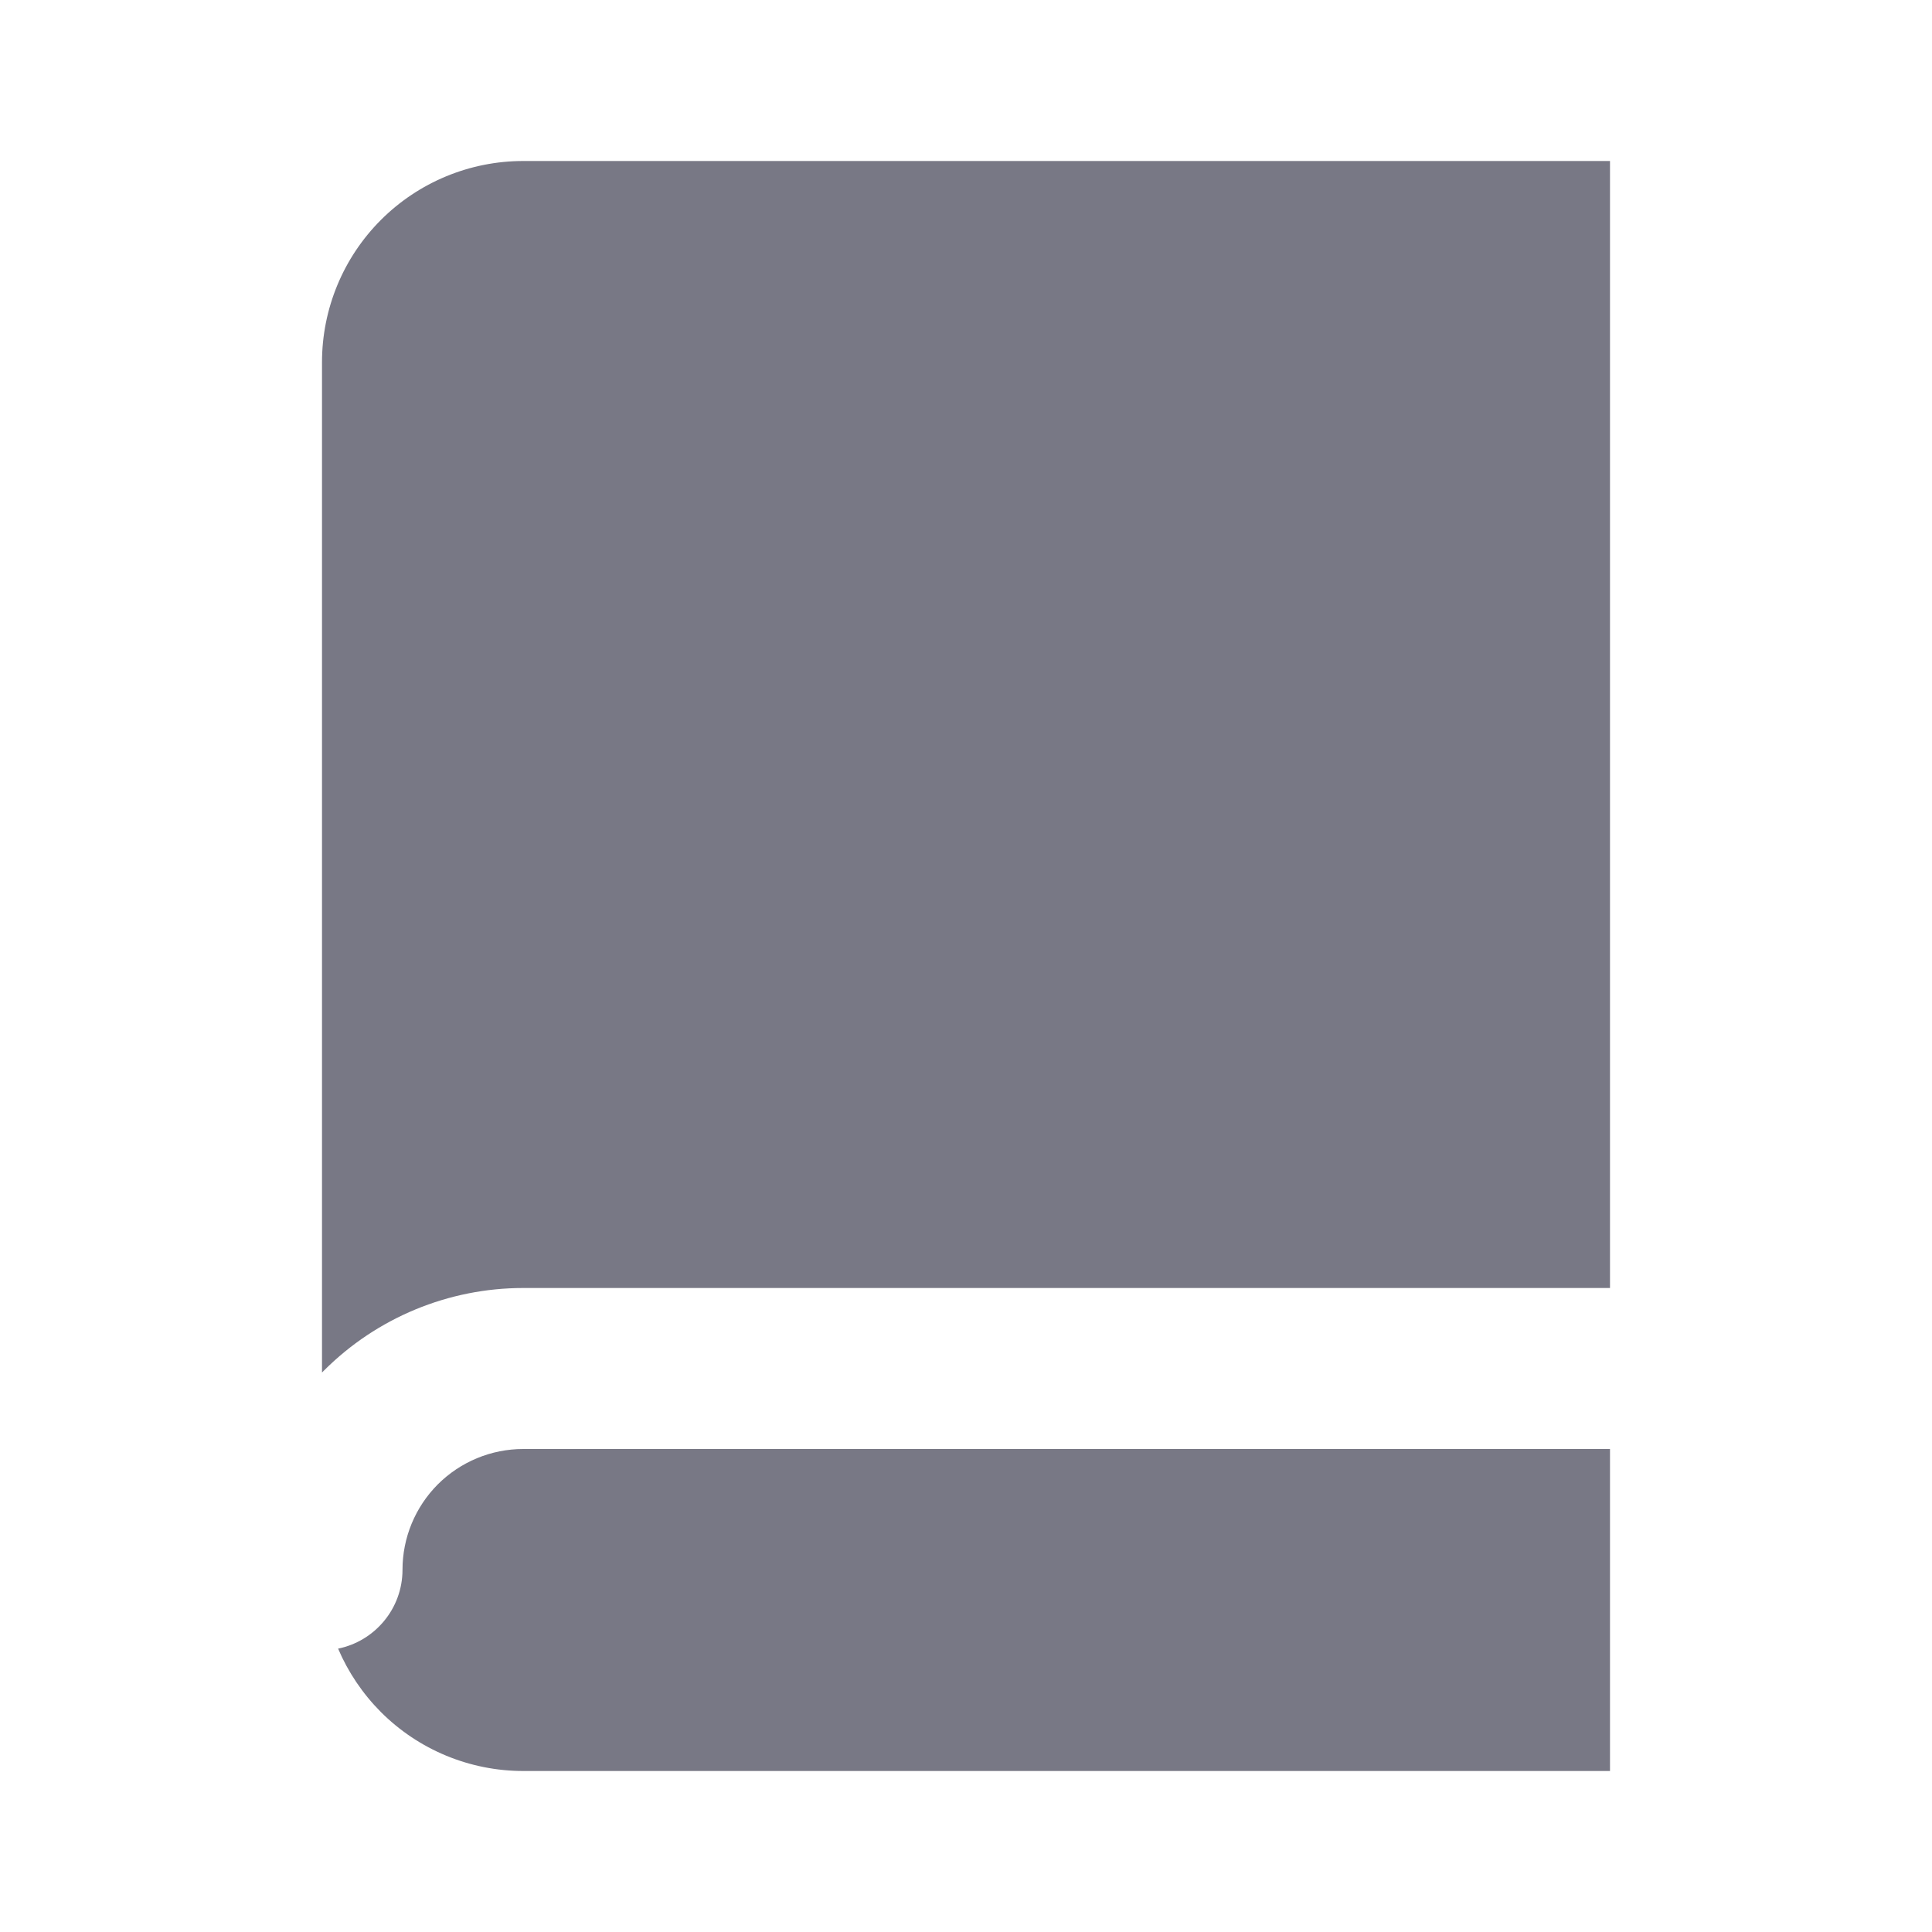
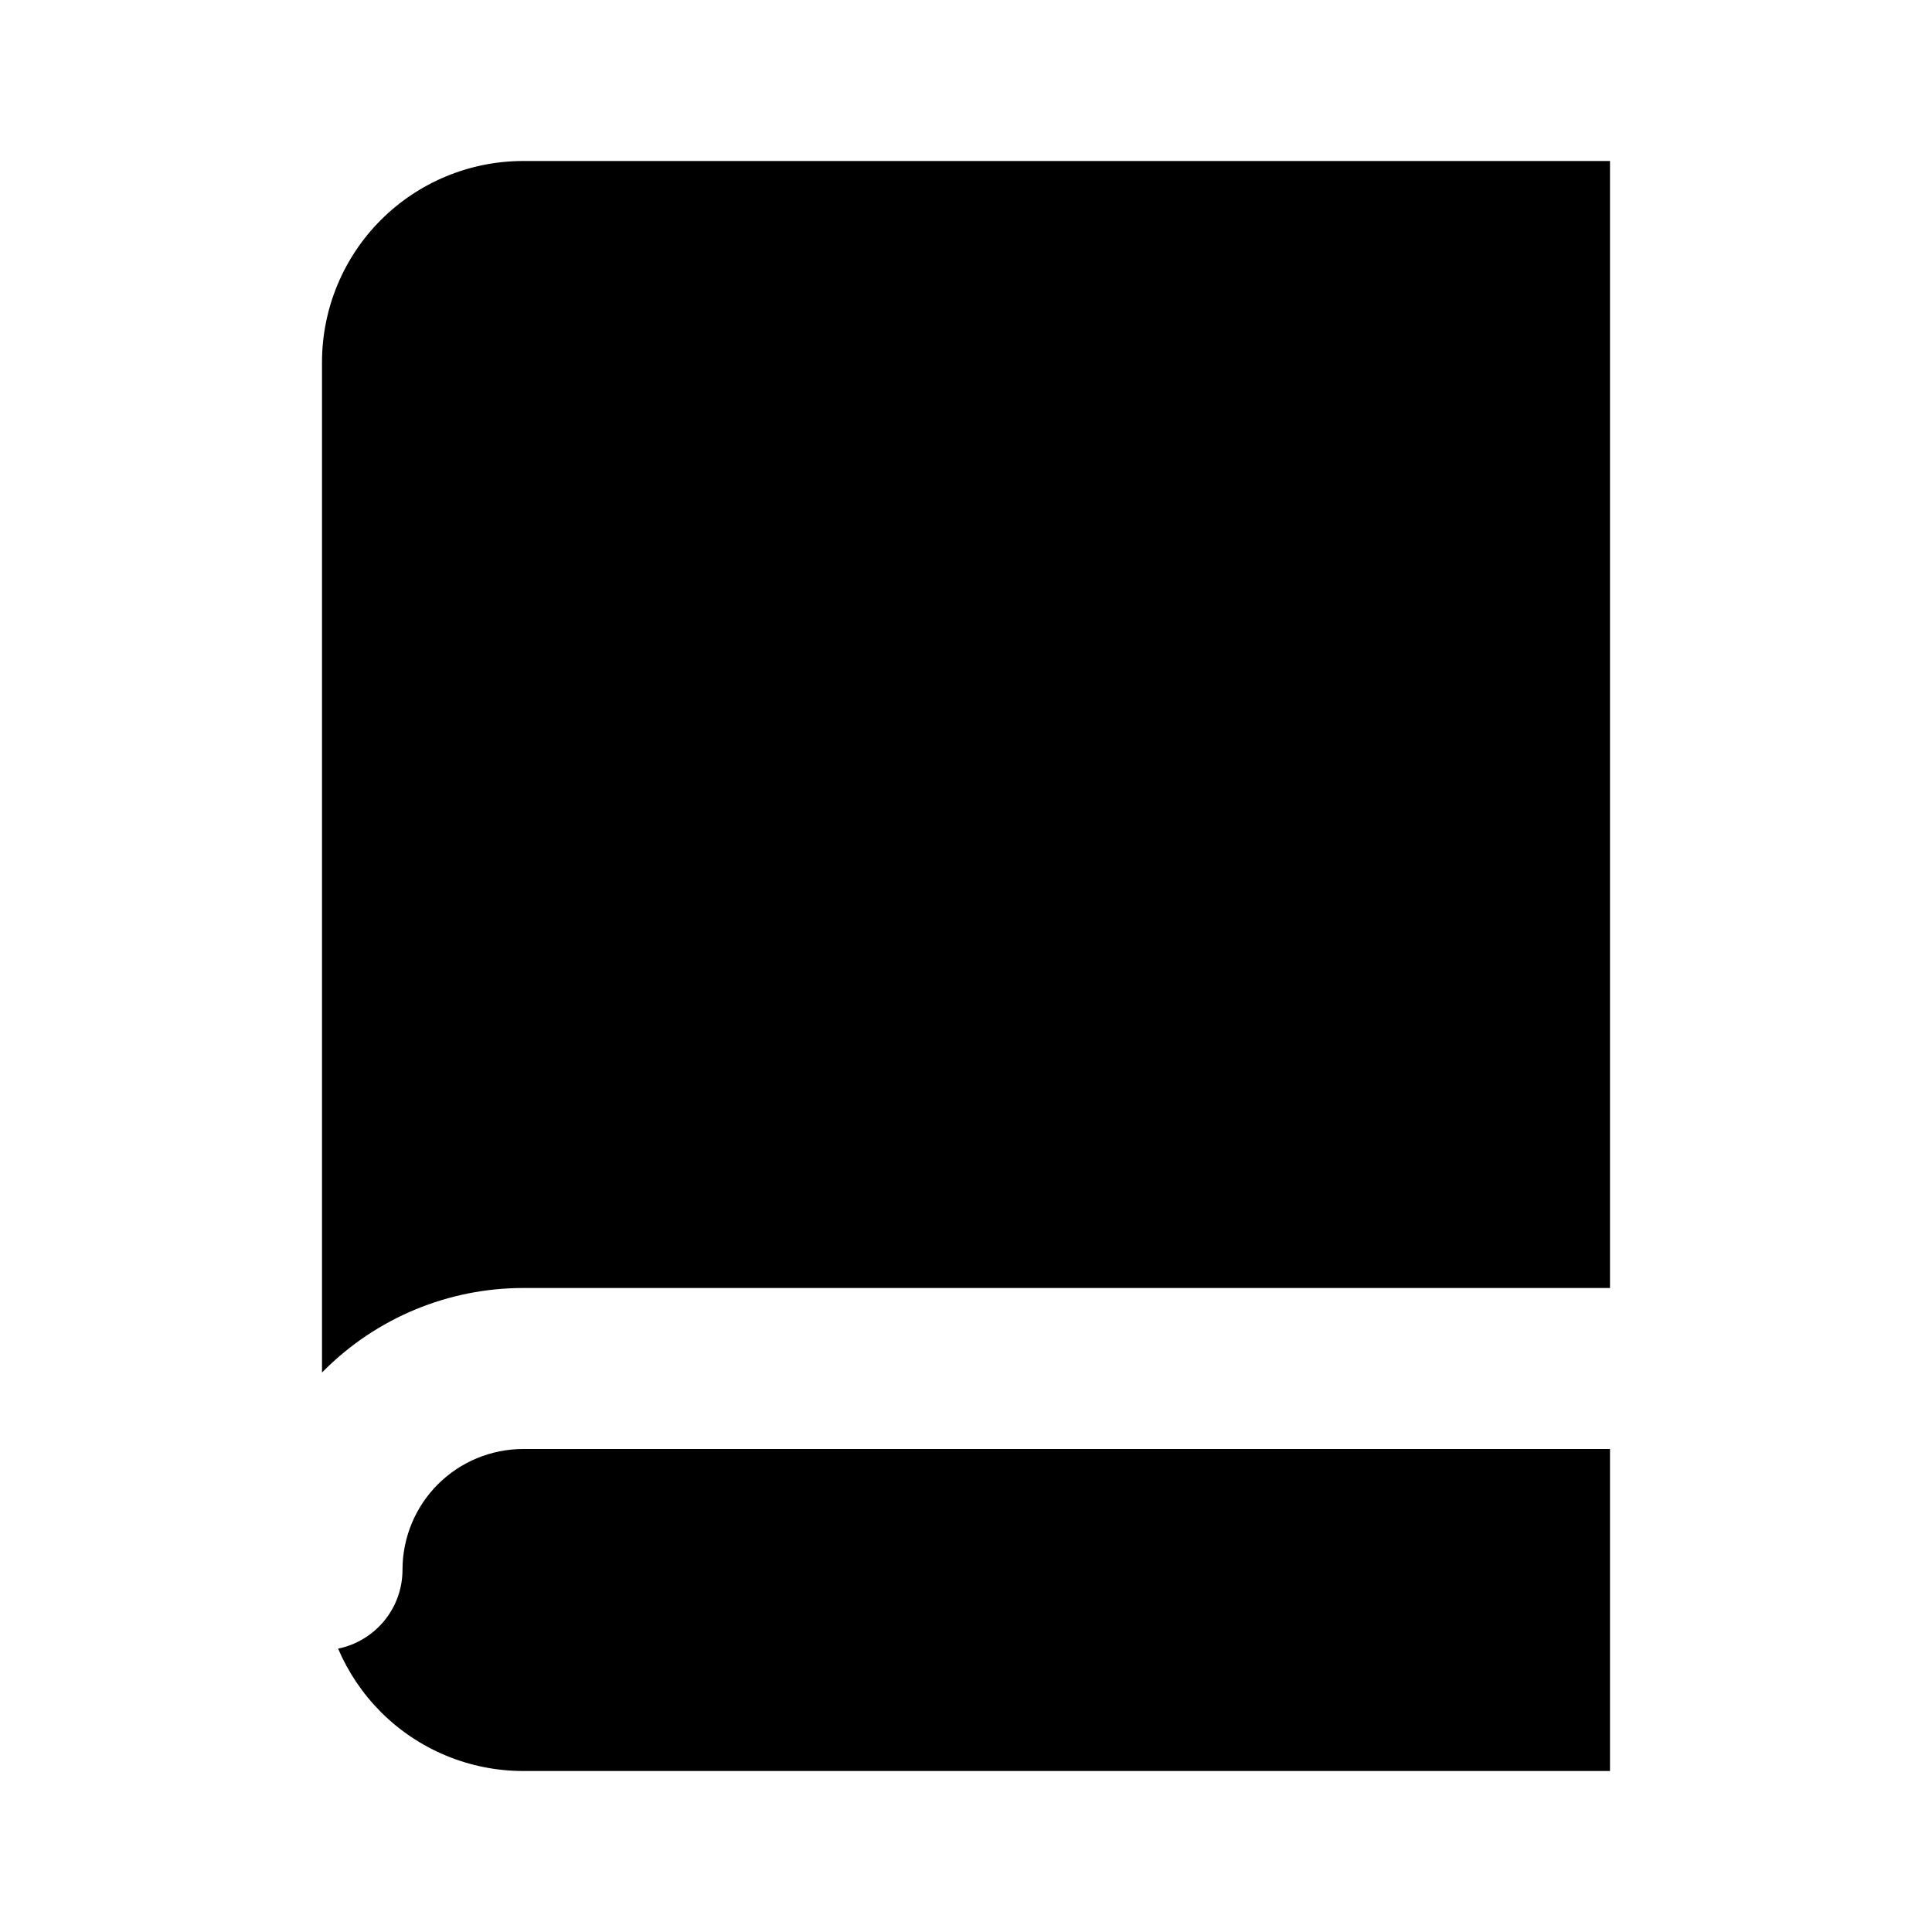
<svg xmlns="http://www.w3.org/2000/svg" width="24" height="24" viewBox="0 0 24 24" fill="none">
-   <path fill-rule="evenodd" clip-rule="evenodd" d="M20 2H6.5C5.837 2 5.201 2.263 4.732 2.732C4.263 3.201 4 3.837 4 4.5V17.05C4.008 17.042 4.017 17.034 4.025 17.025C4.681 16.369 5.572 16 6.5 16H20V2ZM20 18H6.5C6.102 18 5.721 18.158 5.439 18.439C5.158 18.721 5 19.102 5 19.5C5 19.984 4.656 20.387 4.2 20.48C4.324 20.771 4.504 21.039 4.732 21.268C5.201 21.737 5.837 22 6.5 22H20V18Z" fill="#787885" />
+   <path fill-rule="evenodd" clip-rule="evenodd" d="M20 2H6.5C5.837 2 5.201 2.263 4.732 2.732C4.263 3.201 4 3.837 4 4.5V17.05C4.008 17.042 4.017 17.034 4.025 17.025C4.681 16.369 5.572 16 6.5 16H20V2ZM20 18H6.5C6.102 18 5.721 18.158 5.439 18.439C5.158 18.721 5 19.102 5 19.5C5 19.984 4.656 20.387 4.2 20.48C4.324 20.771 4.504 21.039 4.732 21.268C5.201 21.737 5.837 22 6.5 22H20V18Z" fill="currentColor" />
</svg>
